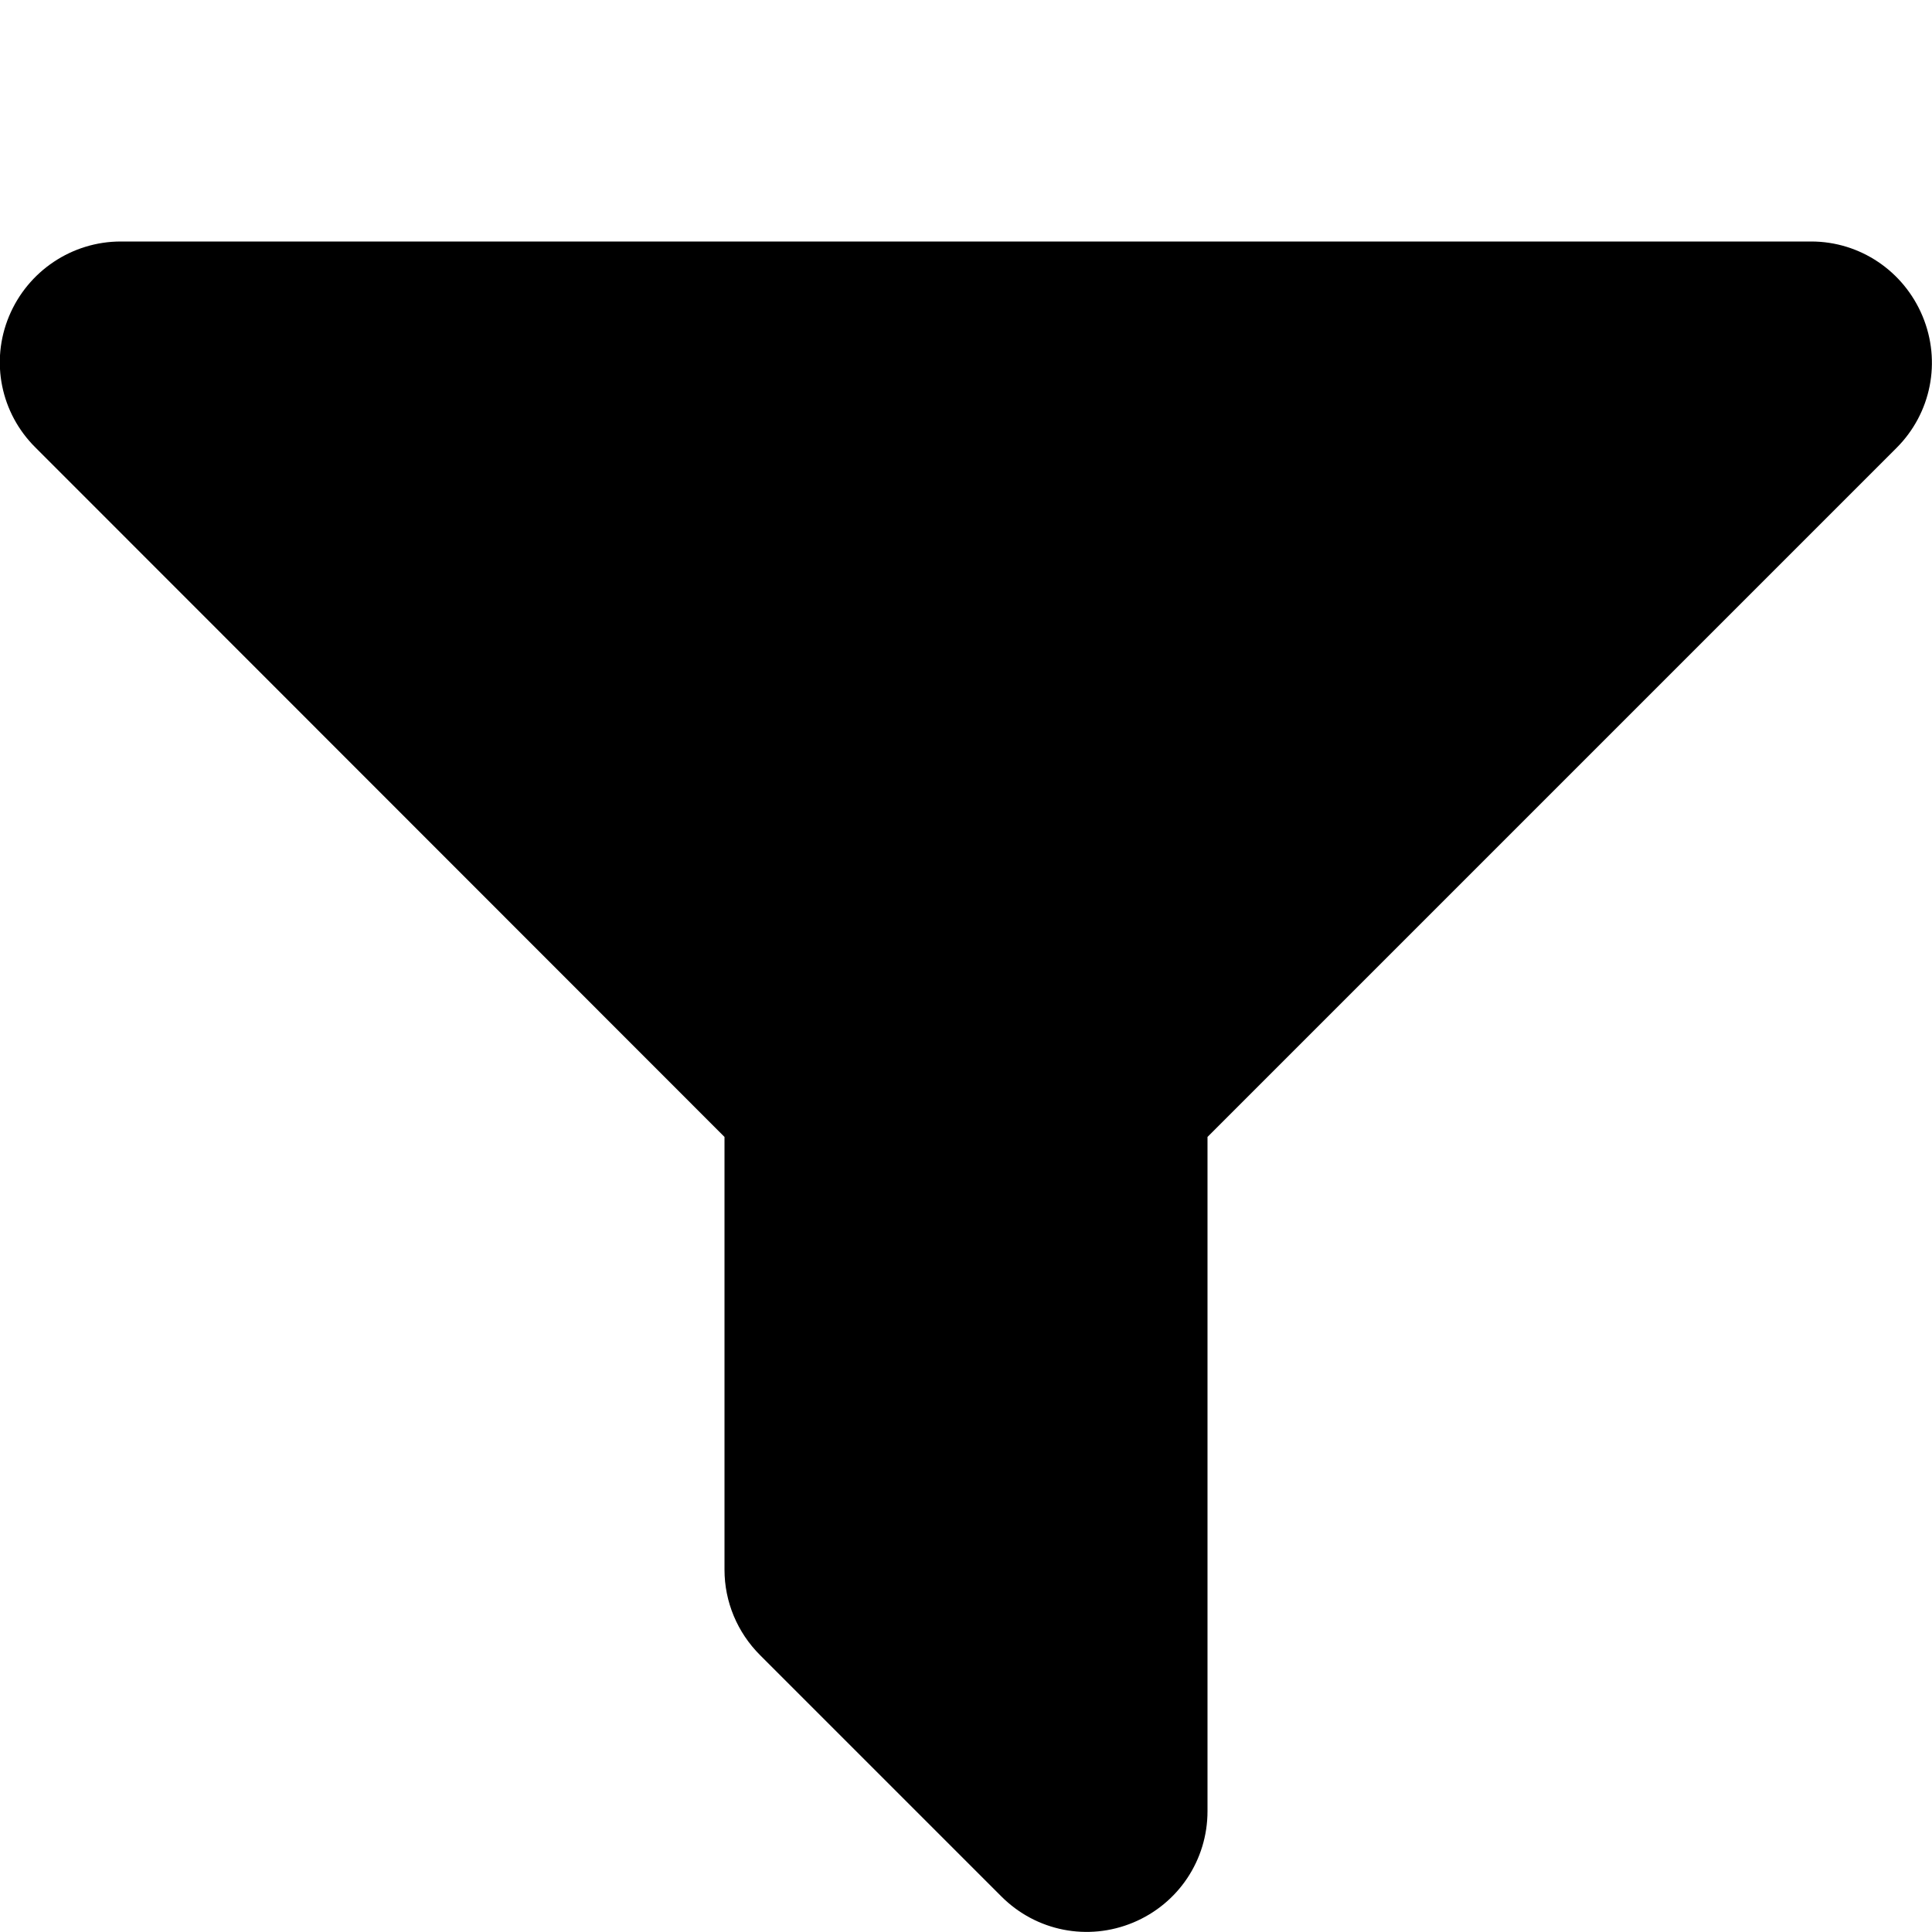
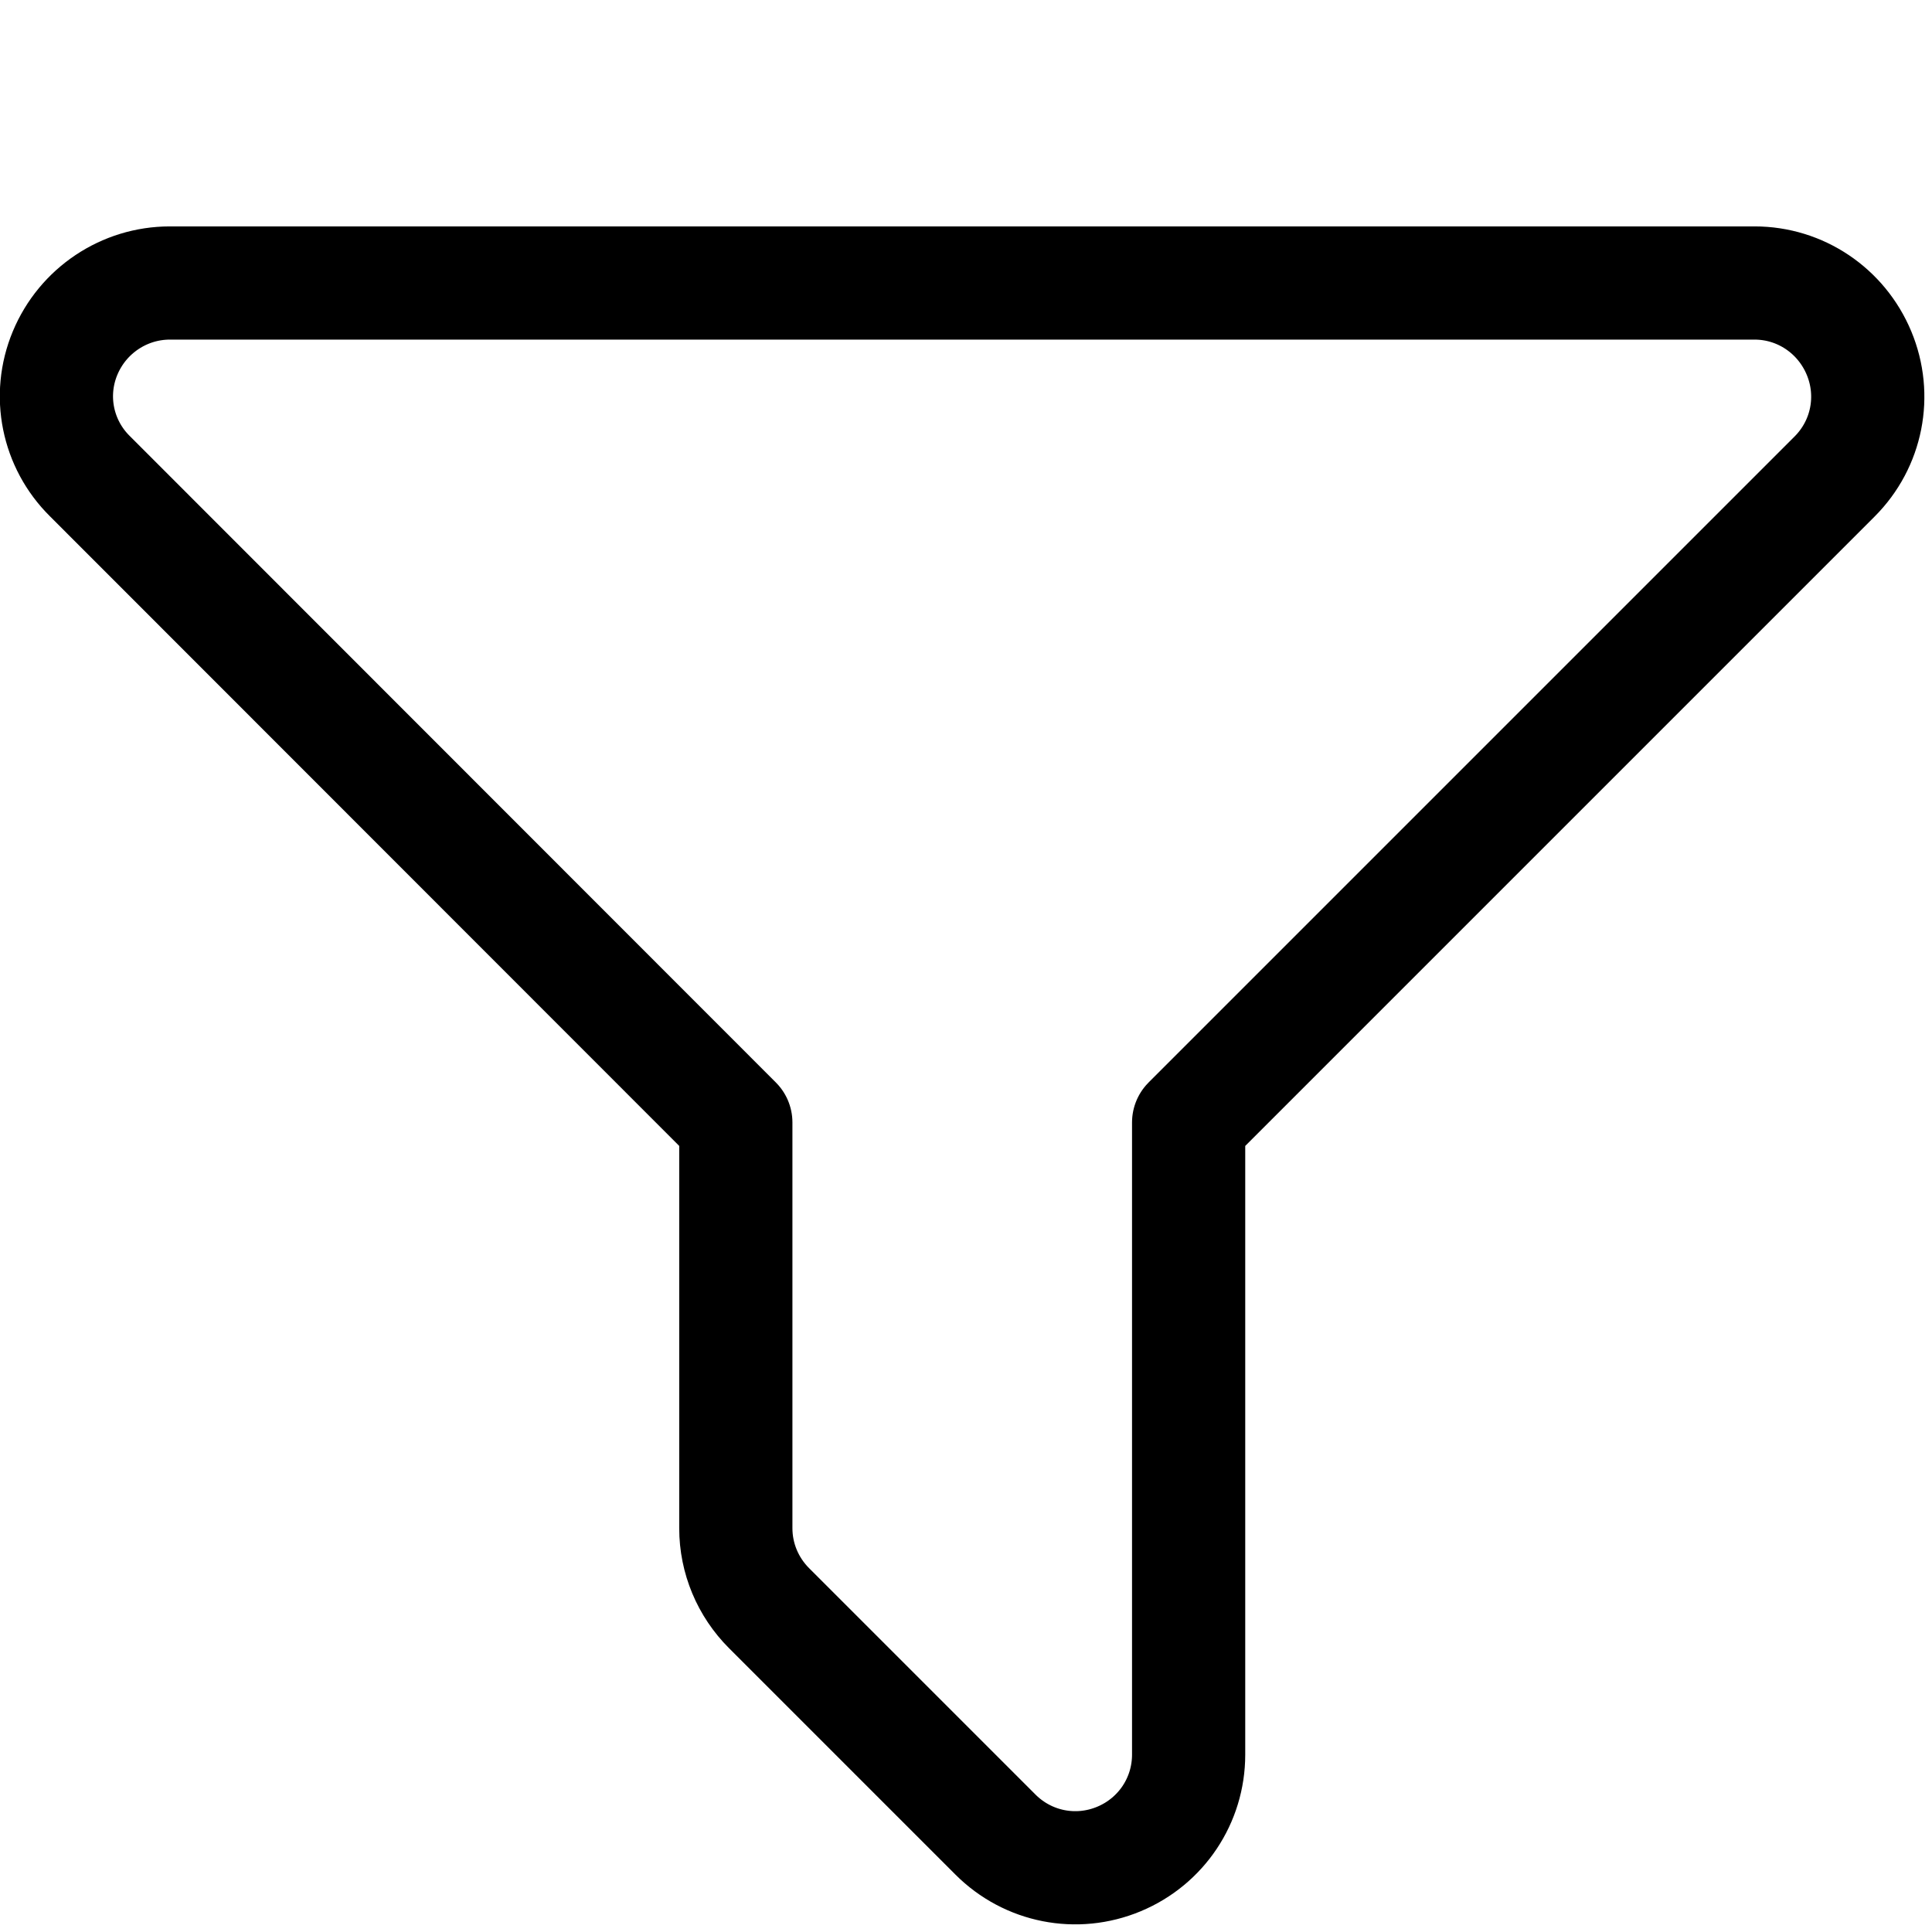
<svg xmlns="http://www.w3.org/2000/svg" viewBox="0 0 512 512">
-   <path d="M32 64C19.1 64 7.4 71.8 2.4 83.8S.2 109.5 9.4 118.6L192 301.3 192 416c0 8.5 3.4 16.6 9.4 22.6l64 64c9.2 9.2 22.9 11.9 34.9 6.9S320 492.9 320 480l0-178.7 182.6-182.6c9.2-9.2 11.9-22.9 6.9-34.9S492.9 64 480 64L32 64z" />
+   <g transform="scale(0.9375) translate(16 16)">
+     <path d="M32 64C19.1 64 7.4 71.8 2.4 83.8S.2 109.5 9.4 118.6L192 301.3 192 416c0 8.5 3.4 16.6 9.4 22.6l64 64c9.2 9.2 22.9 11.9 34.9 6.9S320 492.9 320 480l0-178.7 182.6-182.6c9.2-9.2 11.9-22.9 6.9-34.9S492.9 64 480 64L32 64z" fill="none" stroke="currentColor" stroke-width="32" stroke-linejoin="round" stroke-linecap="round" />
+   </g>
</svg>
